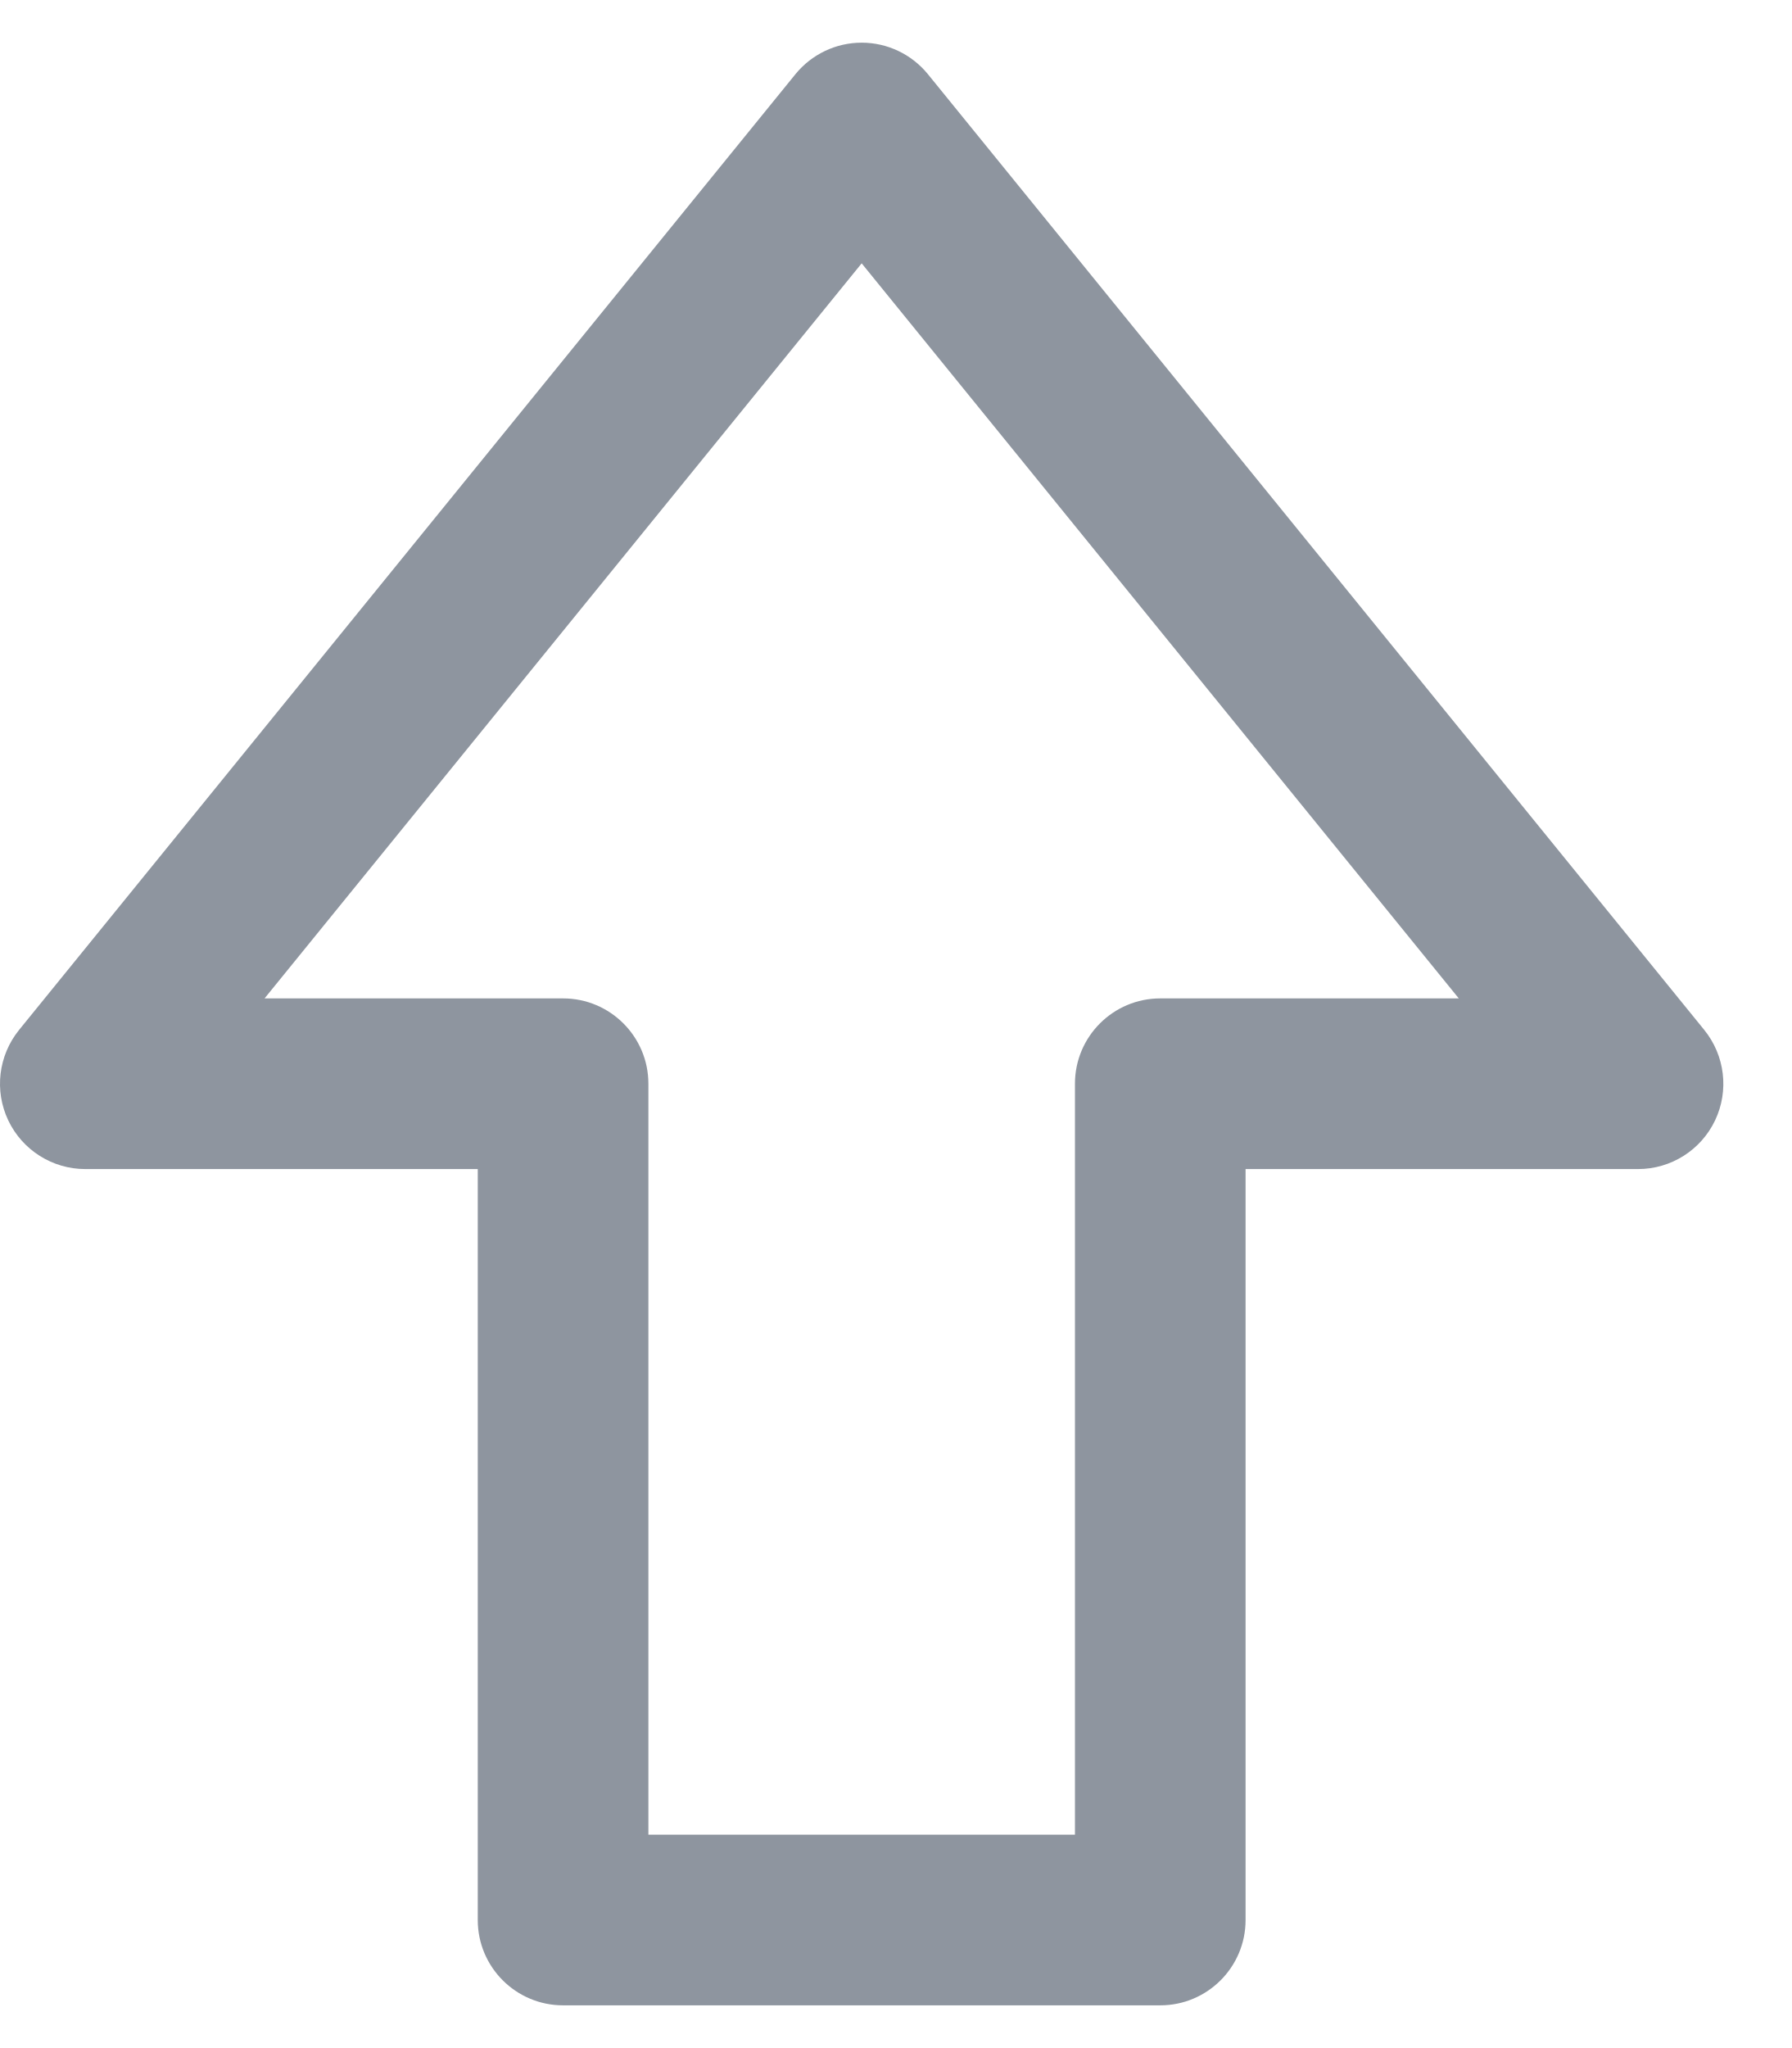
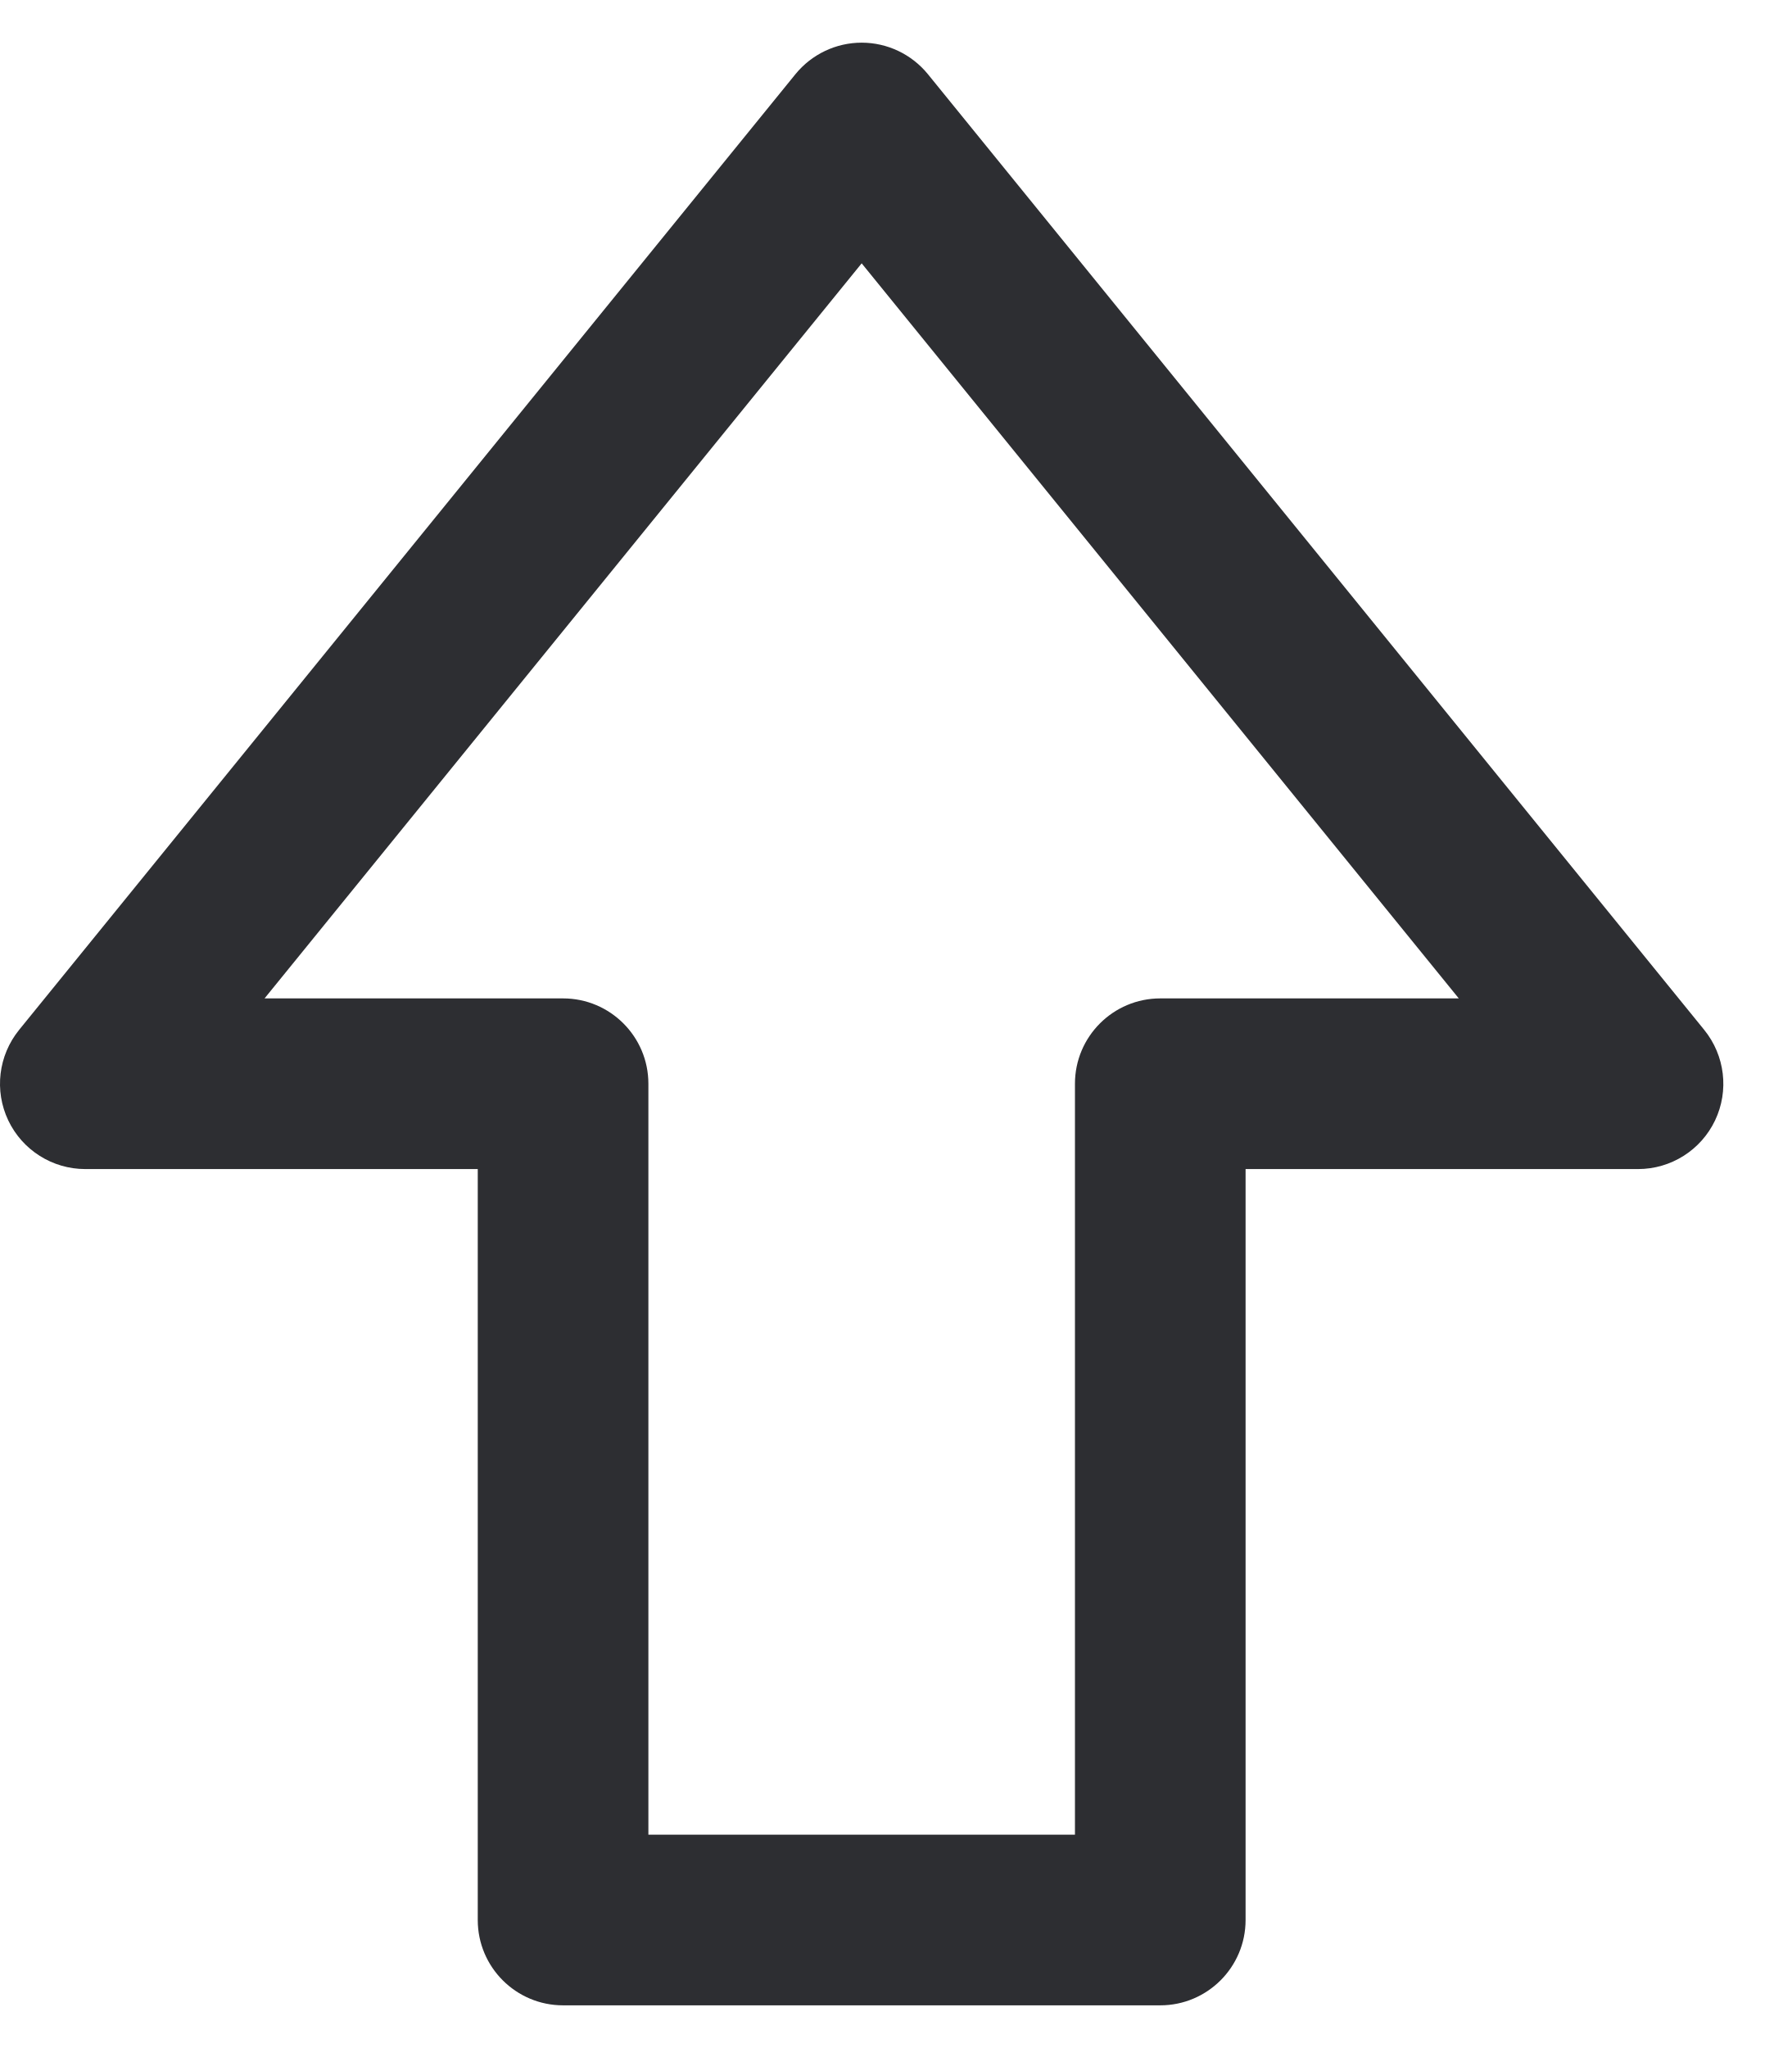
<svg xmlns="http://www.w3.org/2000/svg" width="21" height="24" viewBox="0 0 21 24" fill="none">
-   <path fill-rule="evenodd" clip-rule="evenodd" d="M10.1 0.5C10.401 0.5 10.686 0.636 10.876 0.869L19.976 12.069C20.219 12.369 20.269 12.781 20.103 13.13C19.937 13.478 19.586 13.7 19.2 13.7H14.6V22.5C14.6 23.052 14.152 23.5 13.6 23.5H6.6C6.048 23.5 5.6 23.052 5.6 22.5V13.7H1C0.614 13.7 0.263 13.478 0.097 13.13C-0.069 12.781 -0.019 12.369 0.224 12.069L9.324 0.869C9.514 0.636 9.799 0.5 10.1 0.5ZM3.101 11.7H6.6C7.152 11.7 7.6 12.148 7.6 12.7V21.5H12.6V12.7C12.6 12.148 13.048 11.7 13.6 11.7H17.099L10.1 3.086L3.101 11.7Z" fill="#8E959F" />
+   <path fill-rule="evenodd" clip-rule="evenodd" d="M10.1 0.5C10.401 0.5 10.686 0.636 10.876 0.869L19.976 12.069C20.219 12.369 20.269 12.781 20.103 13.13C19.937 13.478 19.586 13.7 19.2 13.7H14.6V22.5C14.6 23.052 14.152 23.5 13.6 23.5H6.6C6.048 23.5 5.6 23.052 5.6 22.5V13.7H1C0.614 13.7 0.263 13.478 0.097 13.13C-0.069 12.781 -0.019 12.369 0.224 12.069L9.324 0.869C9.514 0.636 9.799 0.5 10.1 0.5ZM3.101 11.7H6.6C7.152 11.7 7.6 12.148 7.6 12.7V21.5H12.6V12.7C12.6 12.148 13.048 11.7 13.6 11.7H17.099L10.1 3.086L3.101 11.7Z" fill="#2D2E32" />
</svg>
